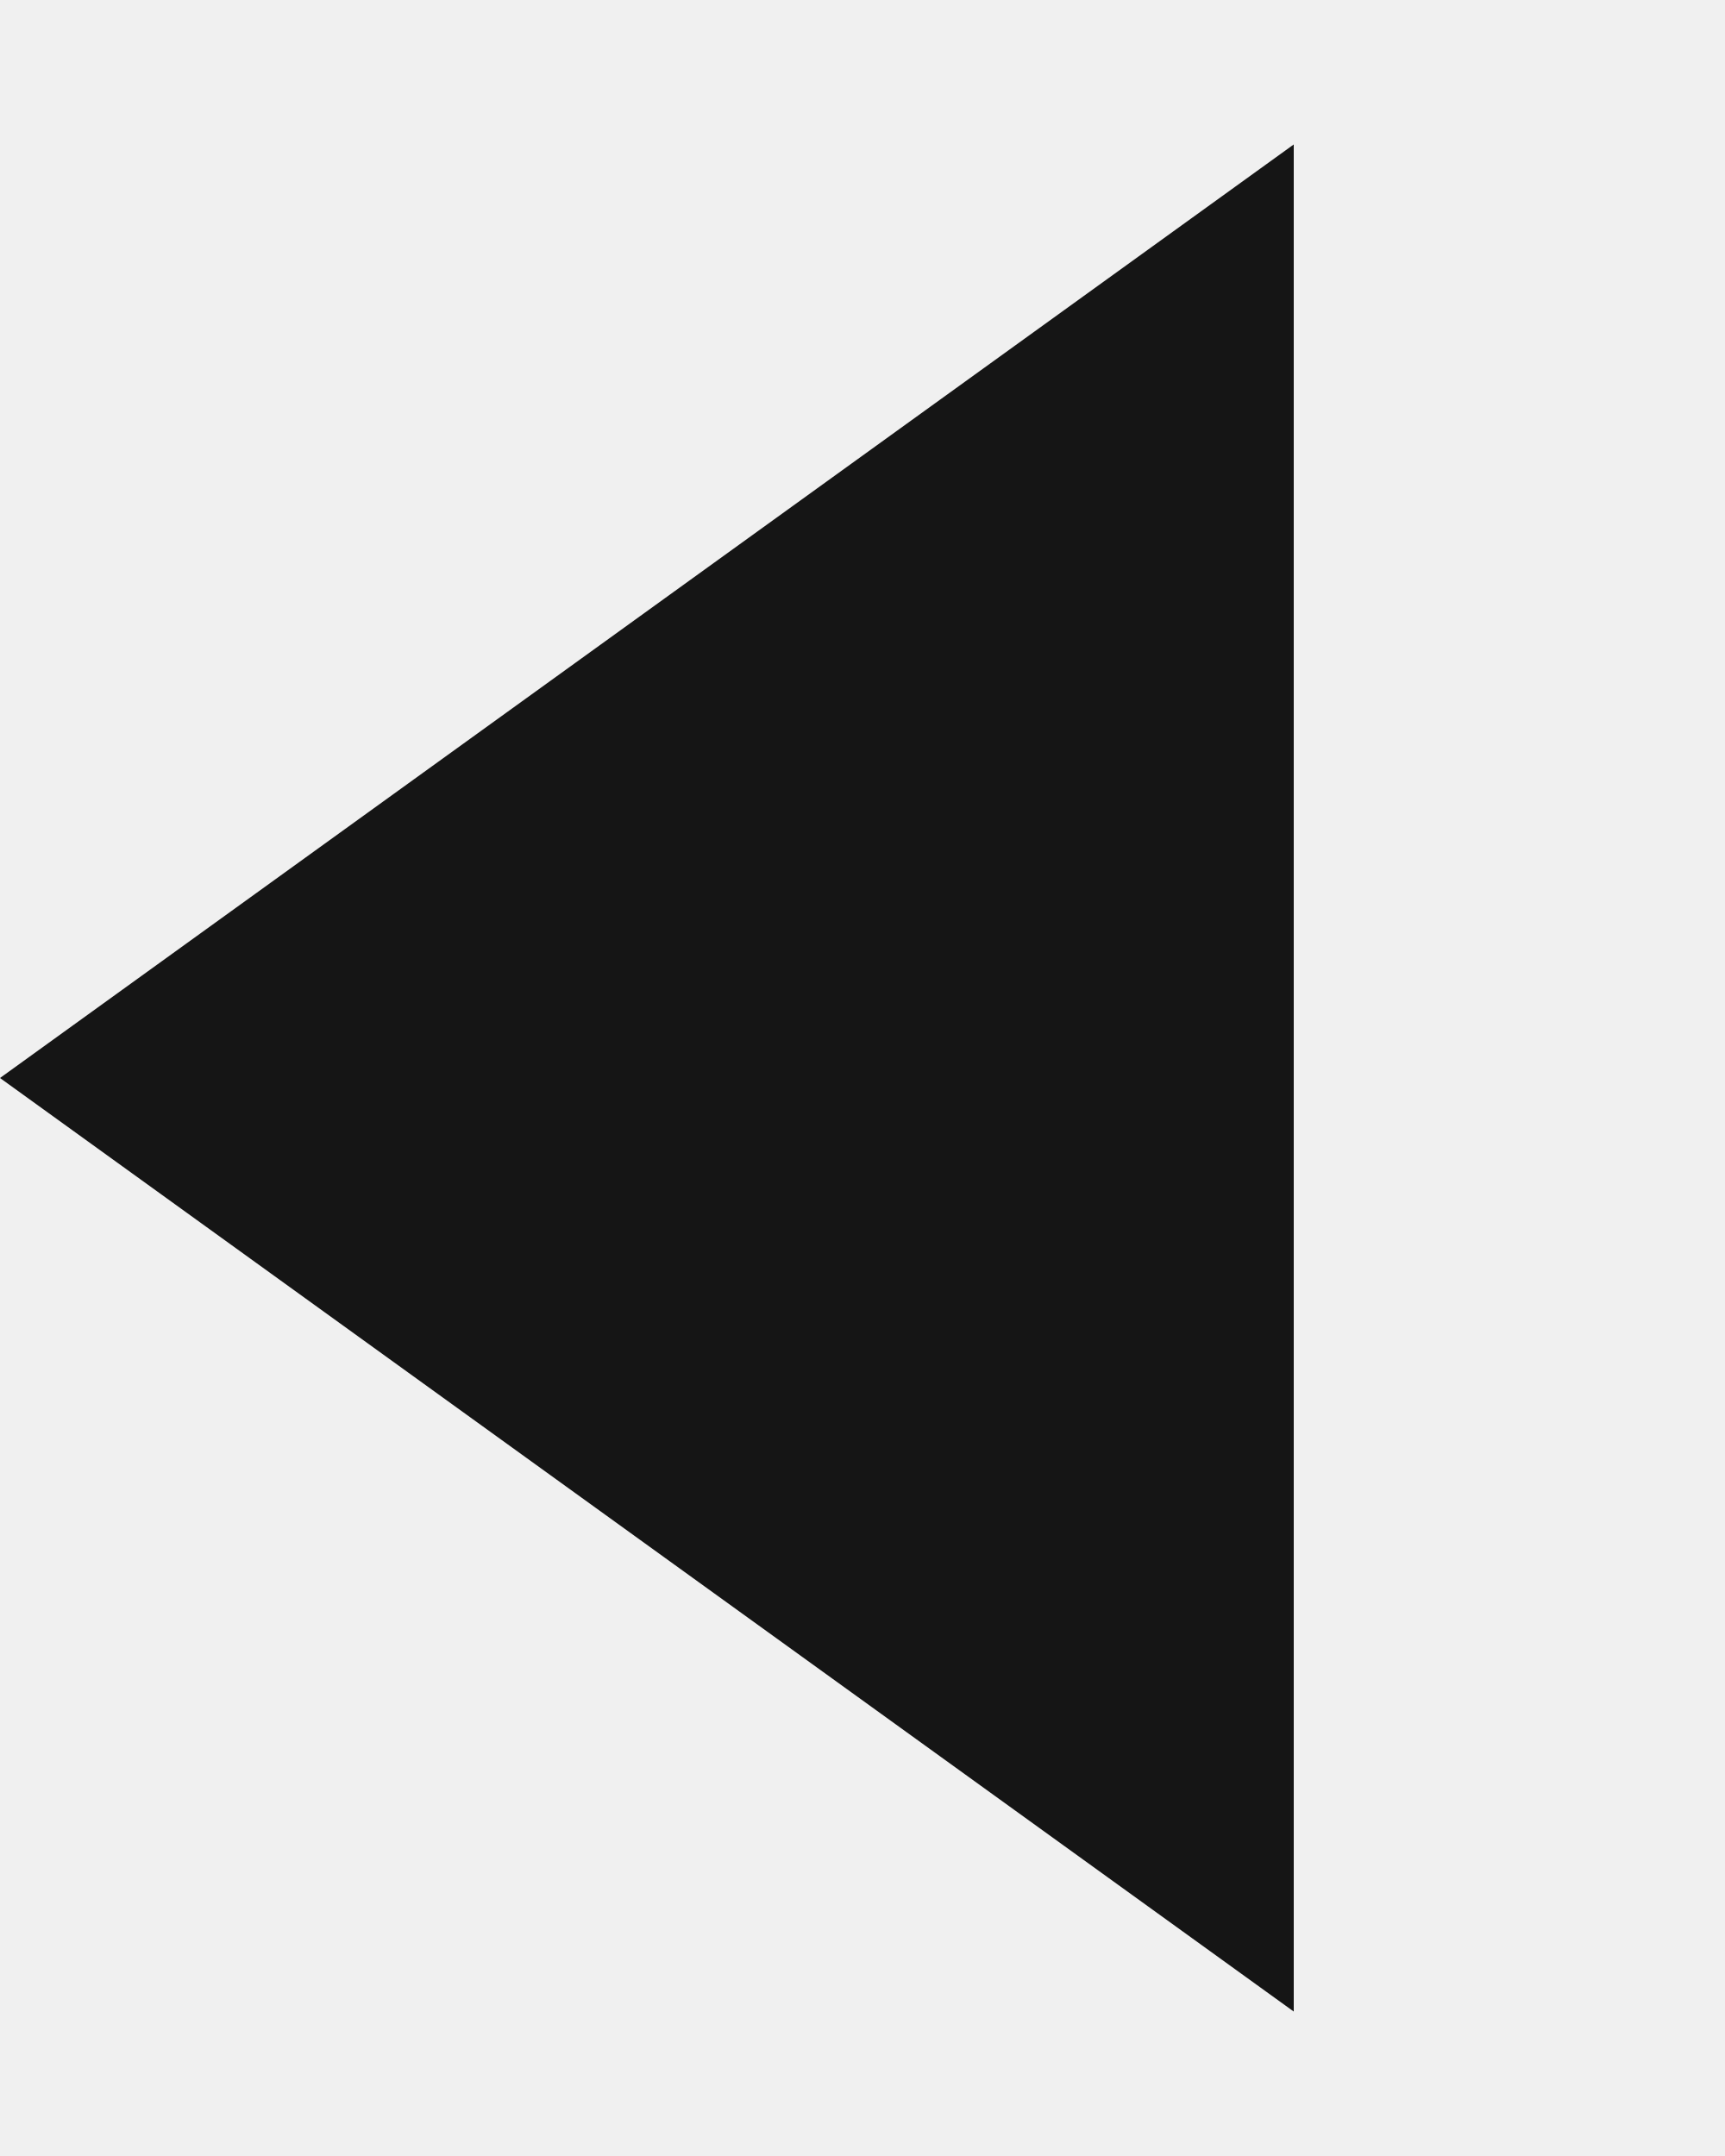
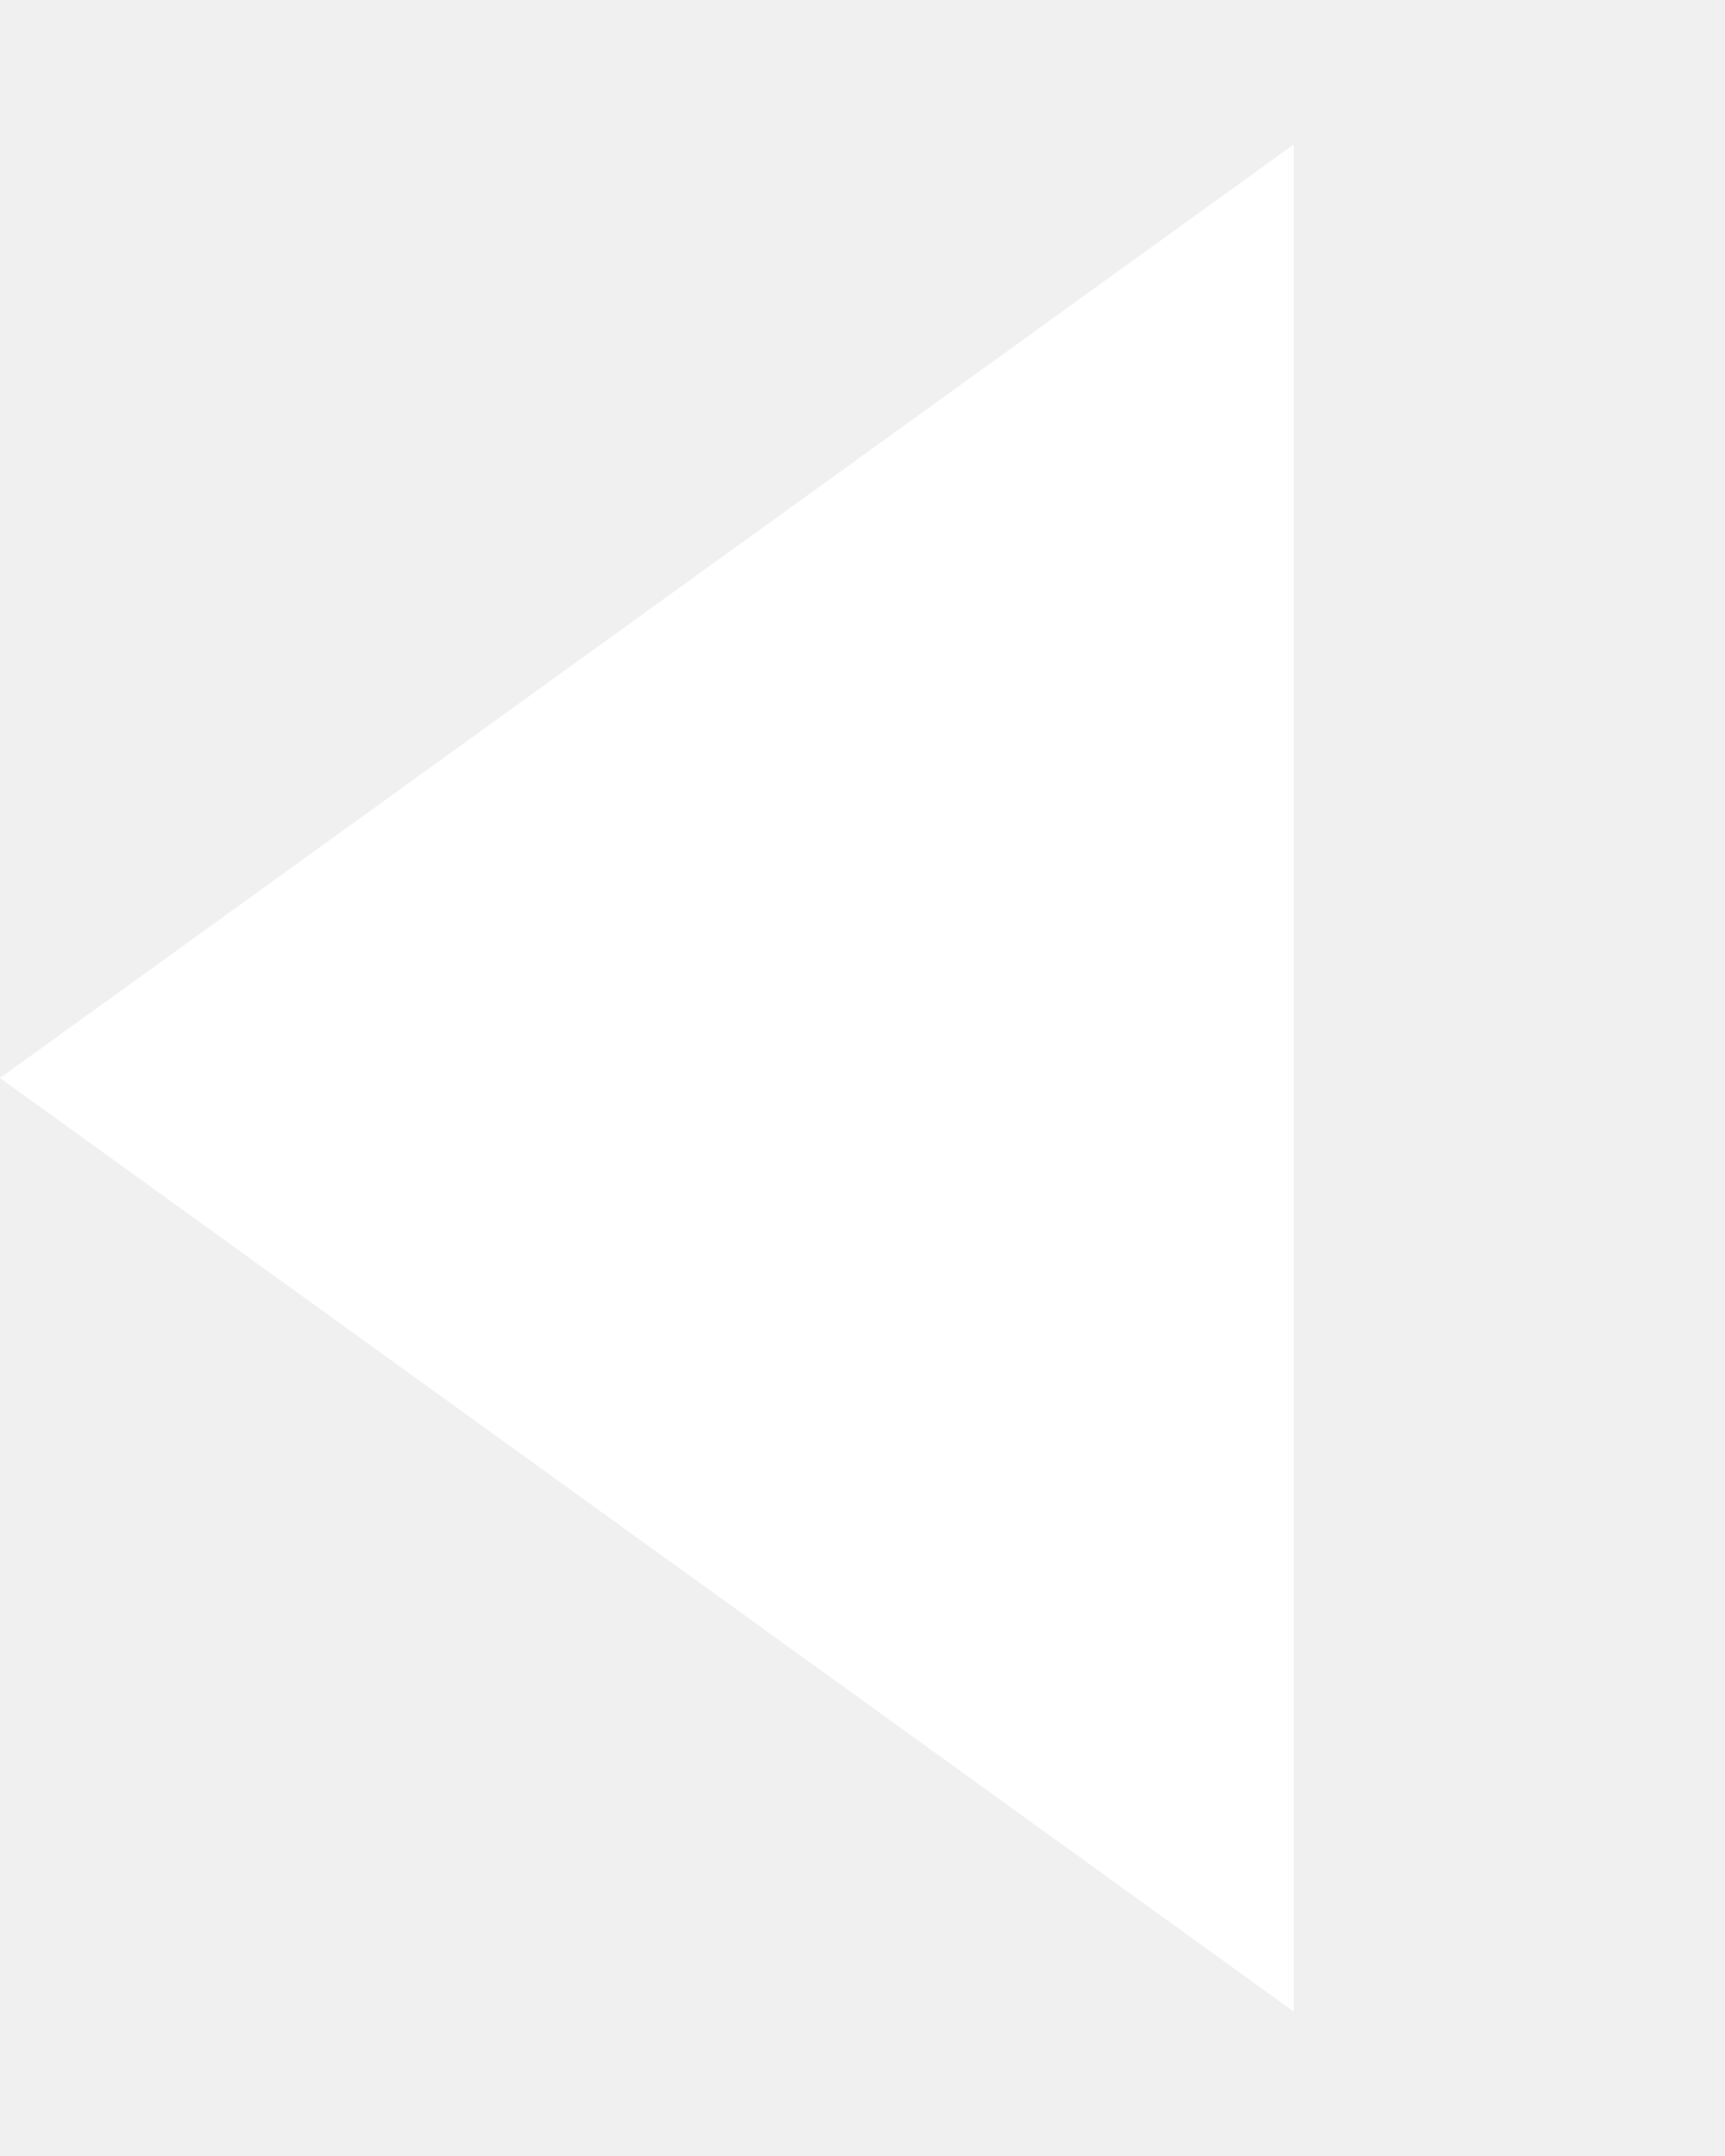
<svg xmlns="http://www.w3.org/2000/svg" preserveAspectRatio="none" overflow="visible" style="display: block;" width="8" height="10" viewBox="0 0 8 10" fill="none">
  <g id="Group 83">
-     <path id="Polygon 2" d="M0 5L6 0.67V9.33L0 5Z" fill="#151515" />
+     <path id="Polygon 2" d="M0 5L6 0.67V9.33L0 5Z" fill="#FFFFFF" />
  </g>
</svg>
